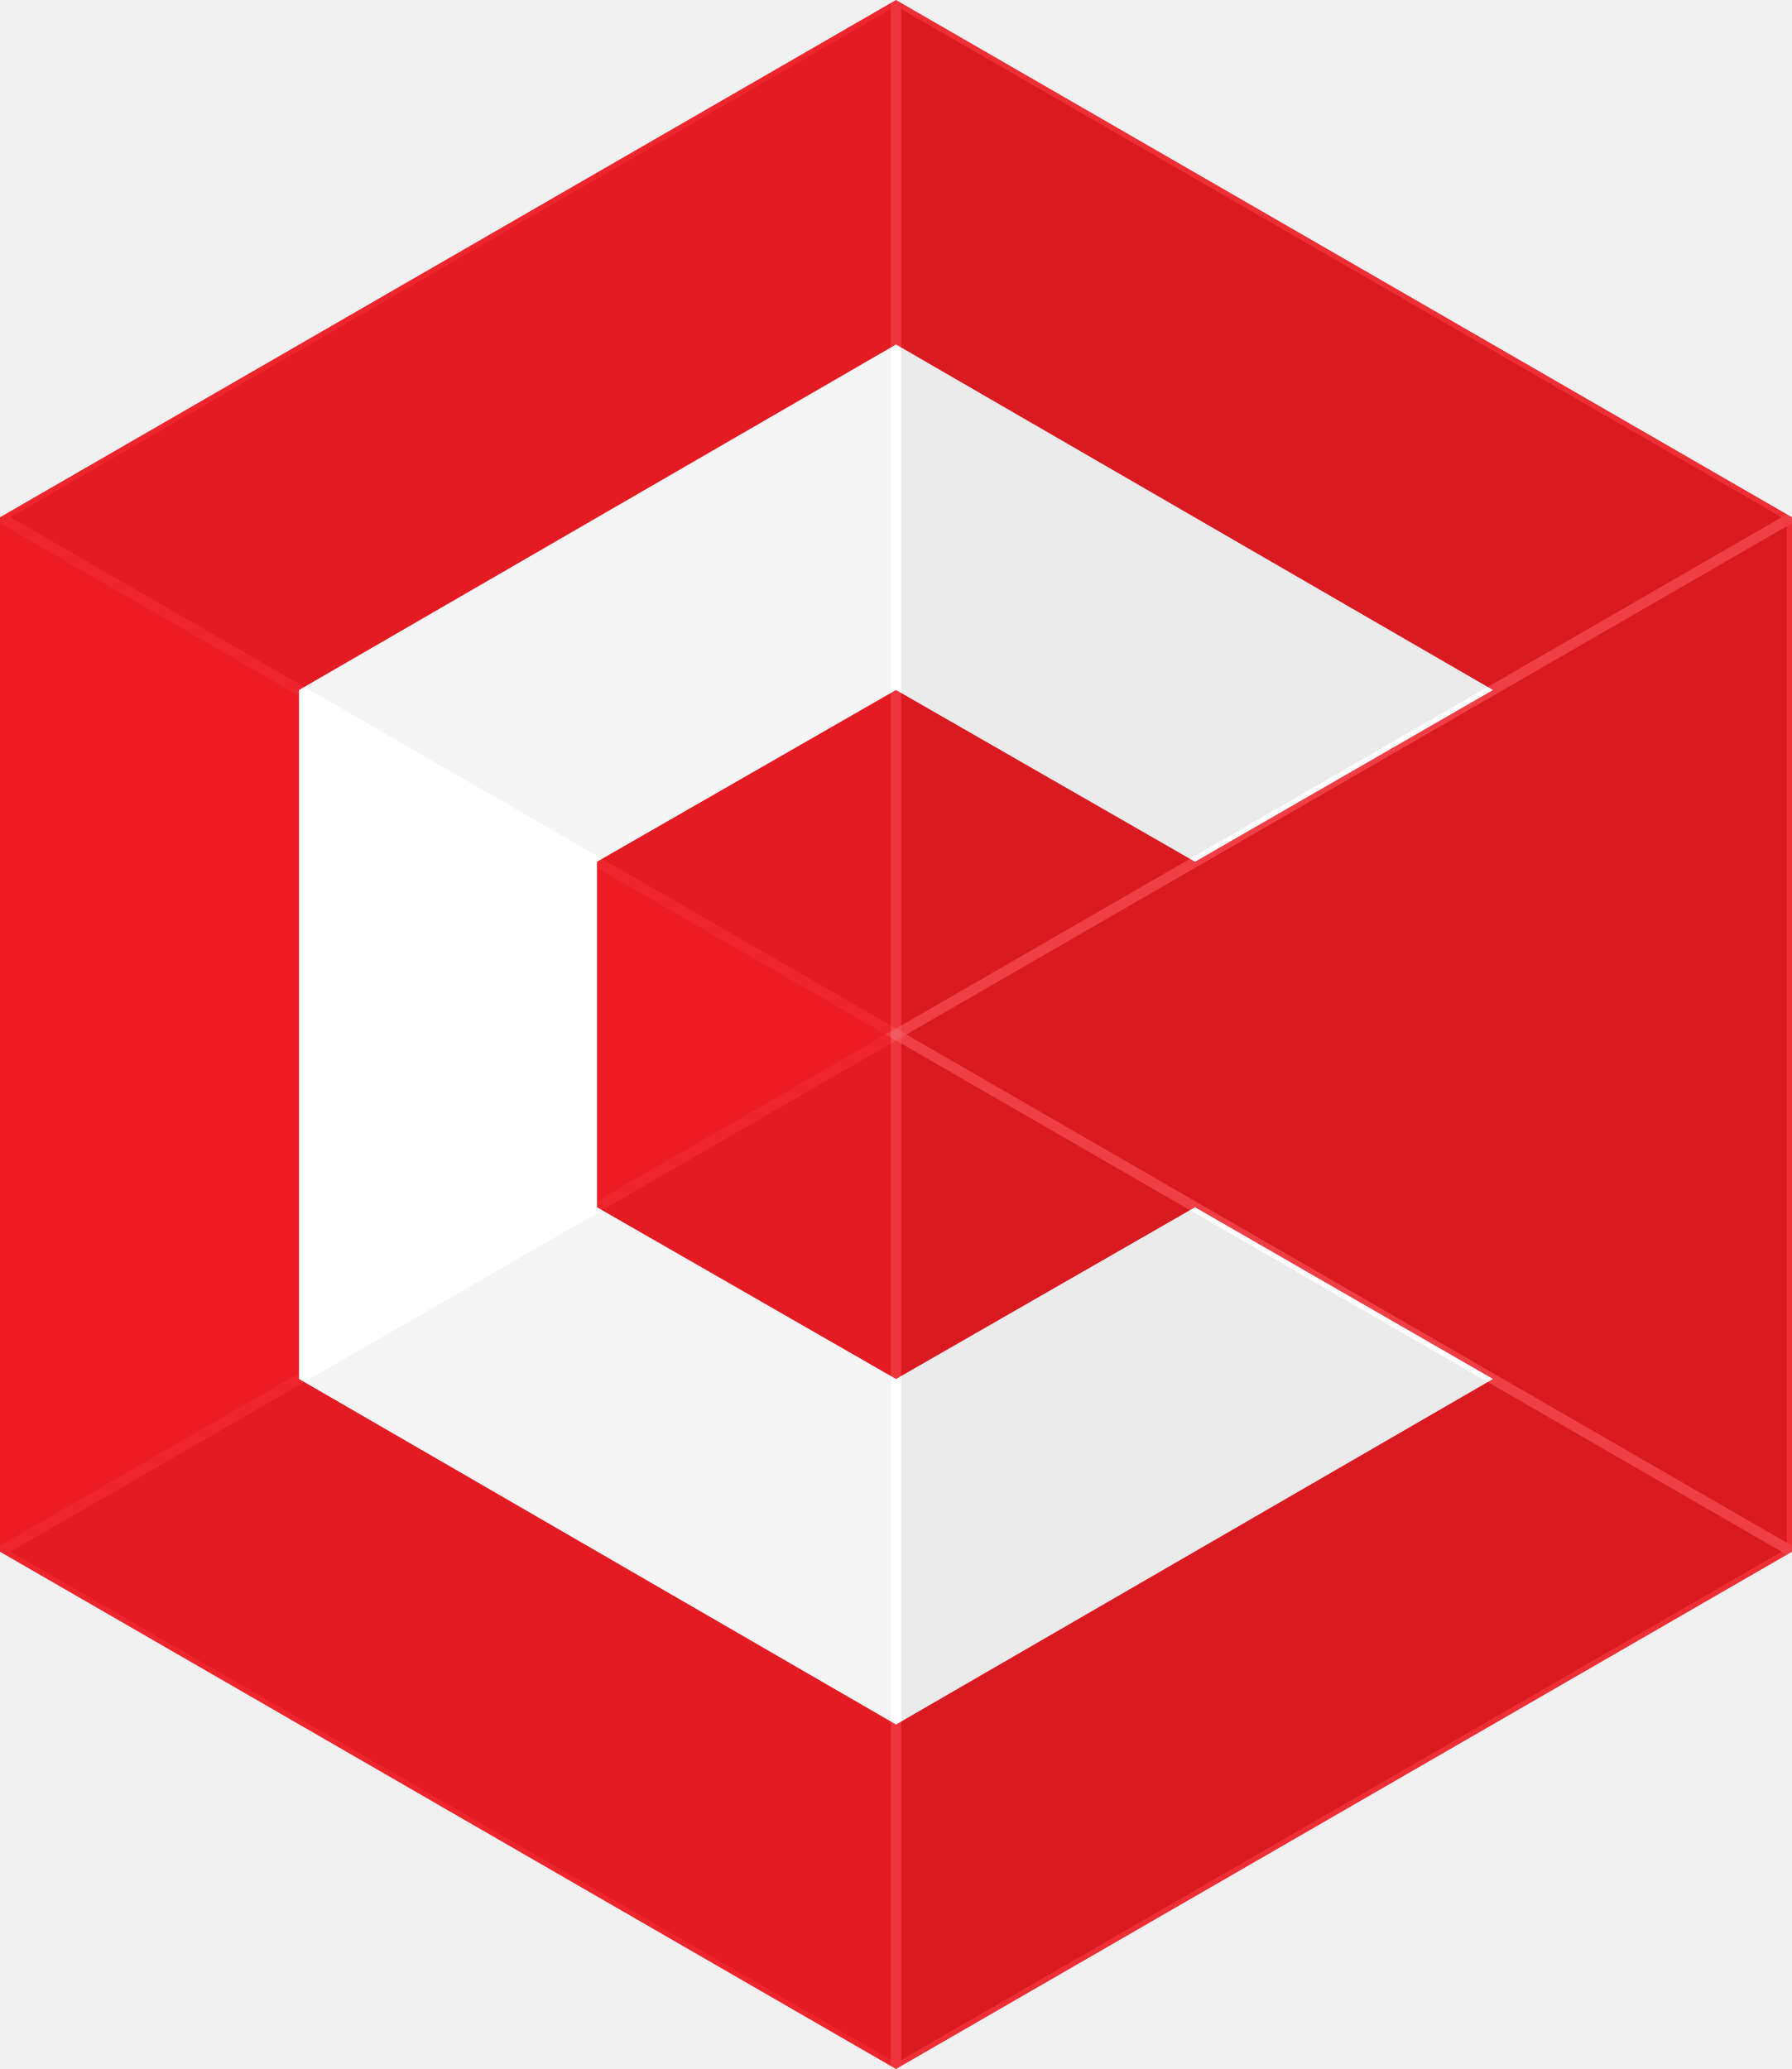
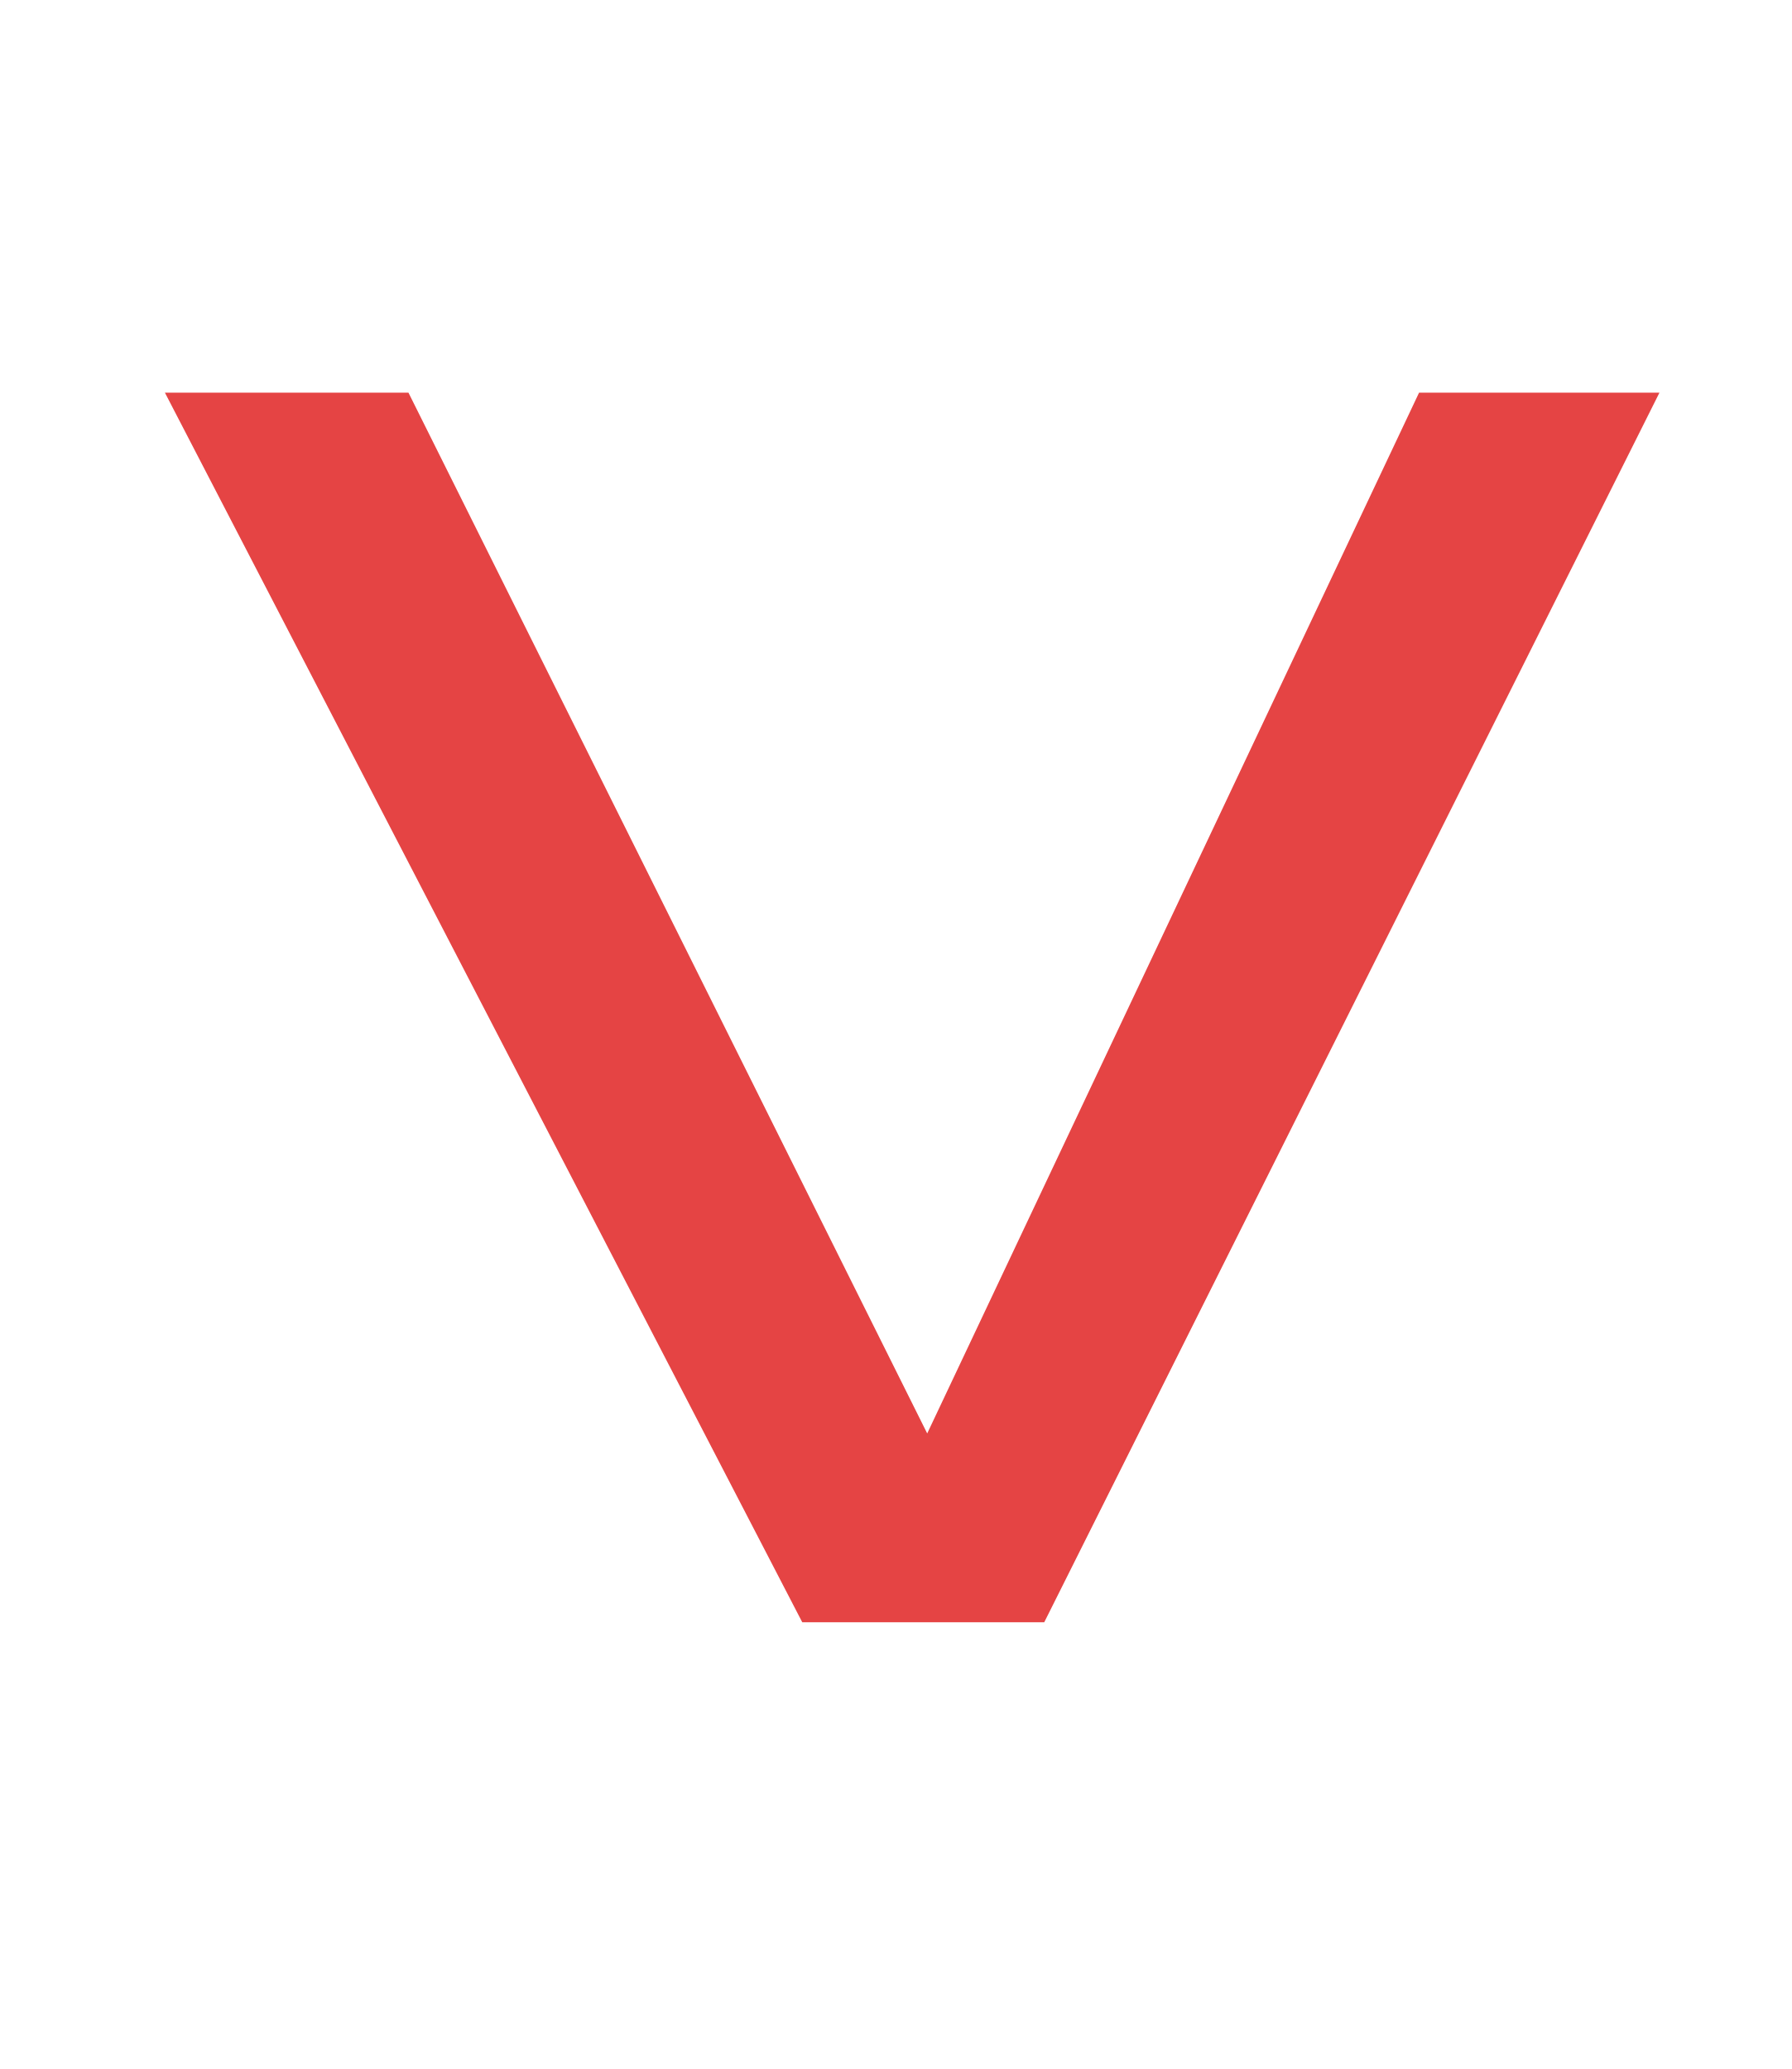
- <svg xmlns="http://www.w3.org/2000/svg" version="1.1" id="Warstwa_1" x="0px" y="0px" width="173.2px" height="200px" viewBox="0 0 173.2 200" enable-background="new 0 0 173.2 200" xml:space="preserve">
-   <polygon fill="#ED1C24" points="0,150 0,50 86.6,0 173.2,50 173.2,150 86.6,200 " />
-   <polygon fill="#FFFFFF" points="86.6,133.3 57.7,116.7 57.7,83.3 86.6,66.7 115.5,83.3 144.3,66.7 86.6,33.3 28.9,66.7 28.9,133.3   86.6,166.7 144.3,133.3 115.5,116.7 " />
-   <polygon opacity="0.04" stroke="#FFFFFF" stroke-miterlimit="10" enable-background="new    " points="0,50 86.6,100 86.6,0 " />
-   <polygon opacity="0.04" stroke="#FFFFFF" stroke-miterlimit="10" enable-background="new    " points="0,150 86.6,200 86.6,100 " />
-   <polygon opacity="0.08" stroke="#FFFFFF" stroke-miterlimit="10" enable-background="new    " points="86.6,100 173.2,150 173.2,50   " />
-   <polygon fill-opacity="0" points="86.6,100 0,50 0,150 " />
-   <polygon opacity="0.08" stroke="#FFFFFF" stroke-miterlimit="10" enable-background="new    " points="173.2,150 86.6,100 86.6,200   " />
-   <polygon opacity="0.08" stroke="#FFFFFF" stroke-miterlimit="10" enable-background="new    " points="173.2,50 86.6,0 86.6,100 " />
+ <svg xmlns="http://www.w3.org/2000/svg" width="173.2" height="200">
+   <g>
+     <rect fill="#fff" id="canvas_background" height="402" width="582" y="-1" x="-1" />
+   </g>
+   <g>
+     <text stroke="#000" transform="matrix(9.78273,0,0,6.791919,-676.8763,-508.7909) " xml:space="preserve" text-anchor="start" font-family="Helvetica, Arial, sans-serif" font-size="24" id="svg_1" y="98" x="70.1" stroke-width="0" fill="#e54444">V</text>
+   </g>
</svg>
